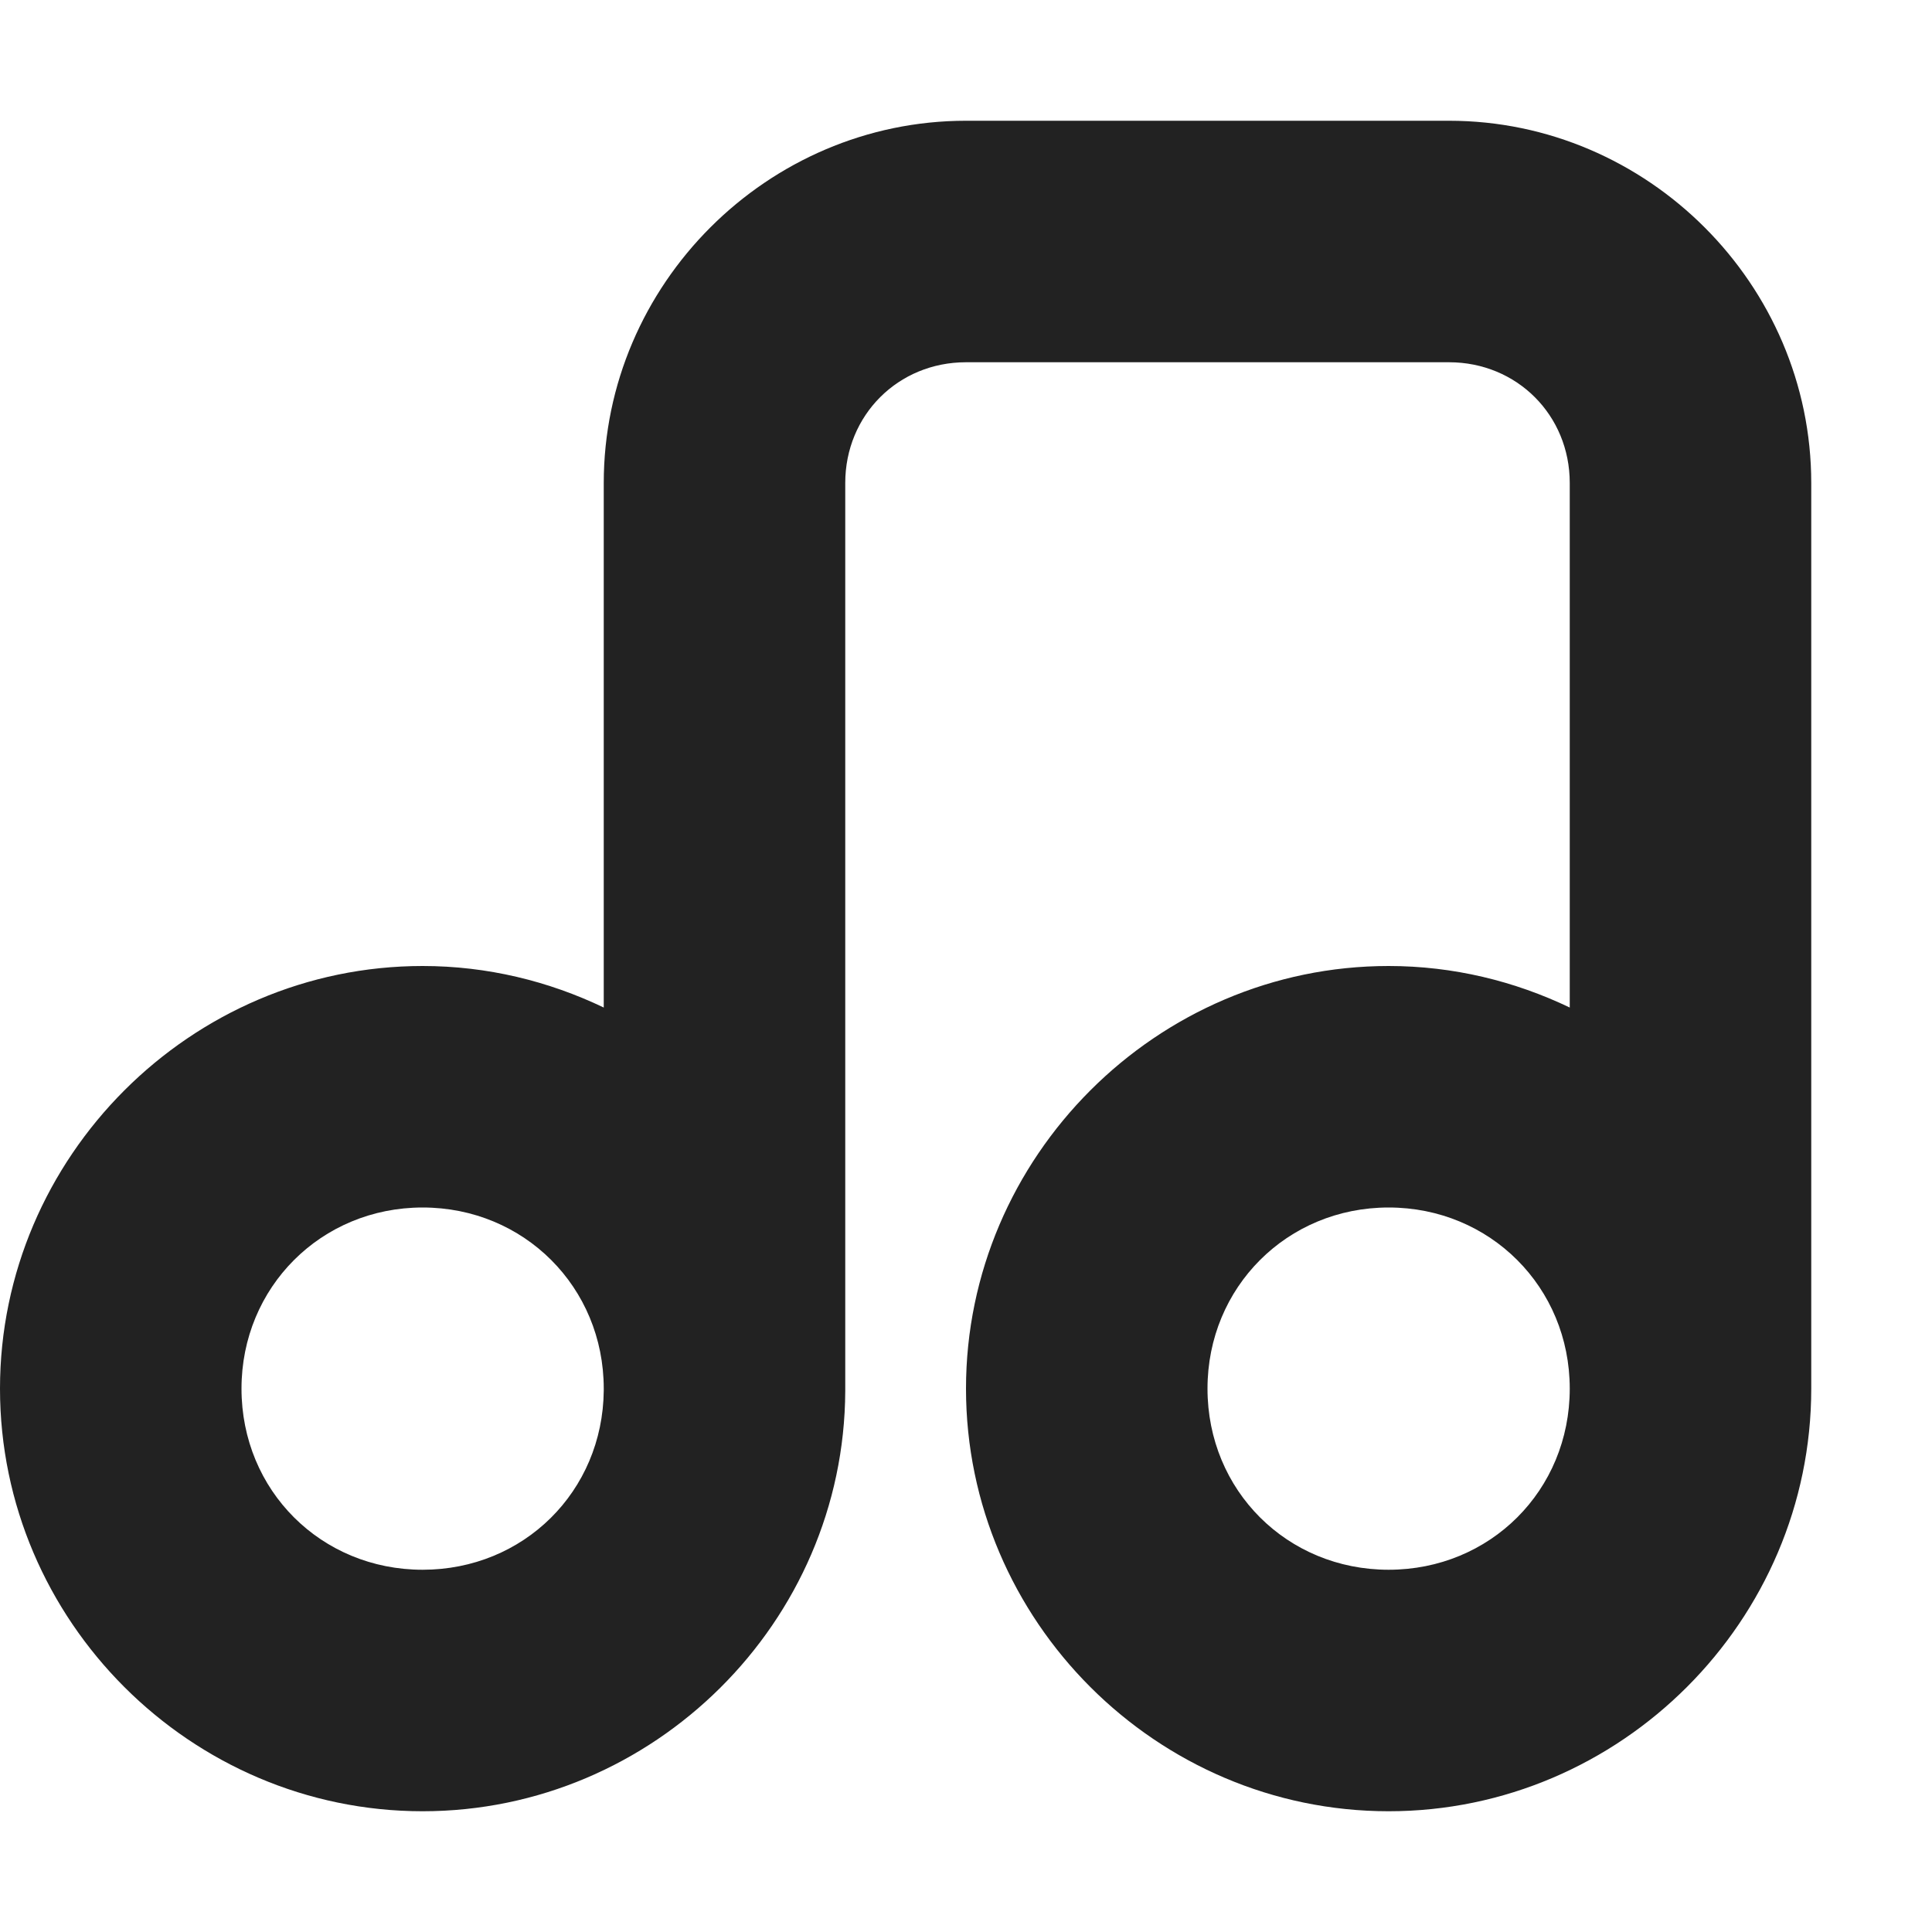
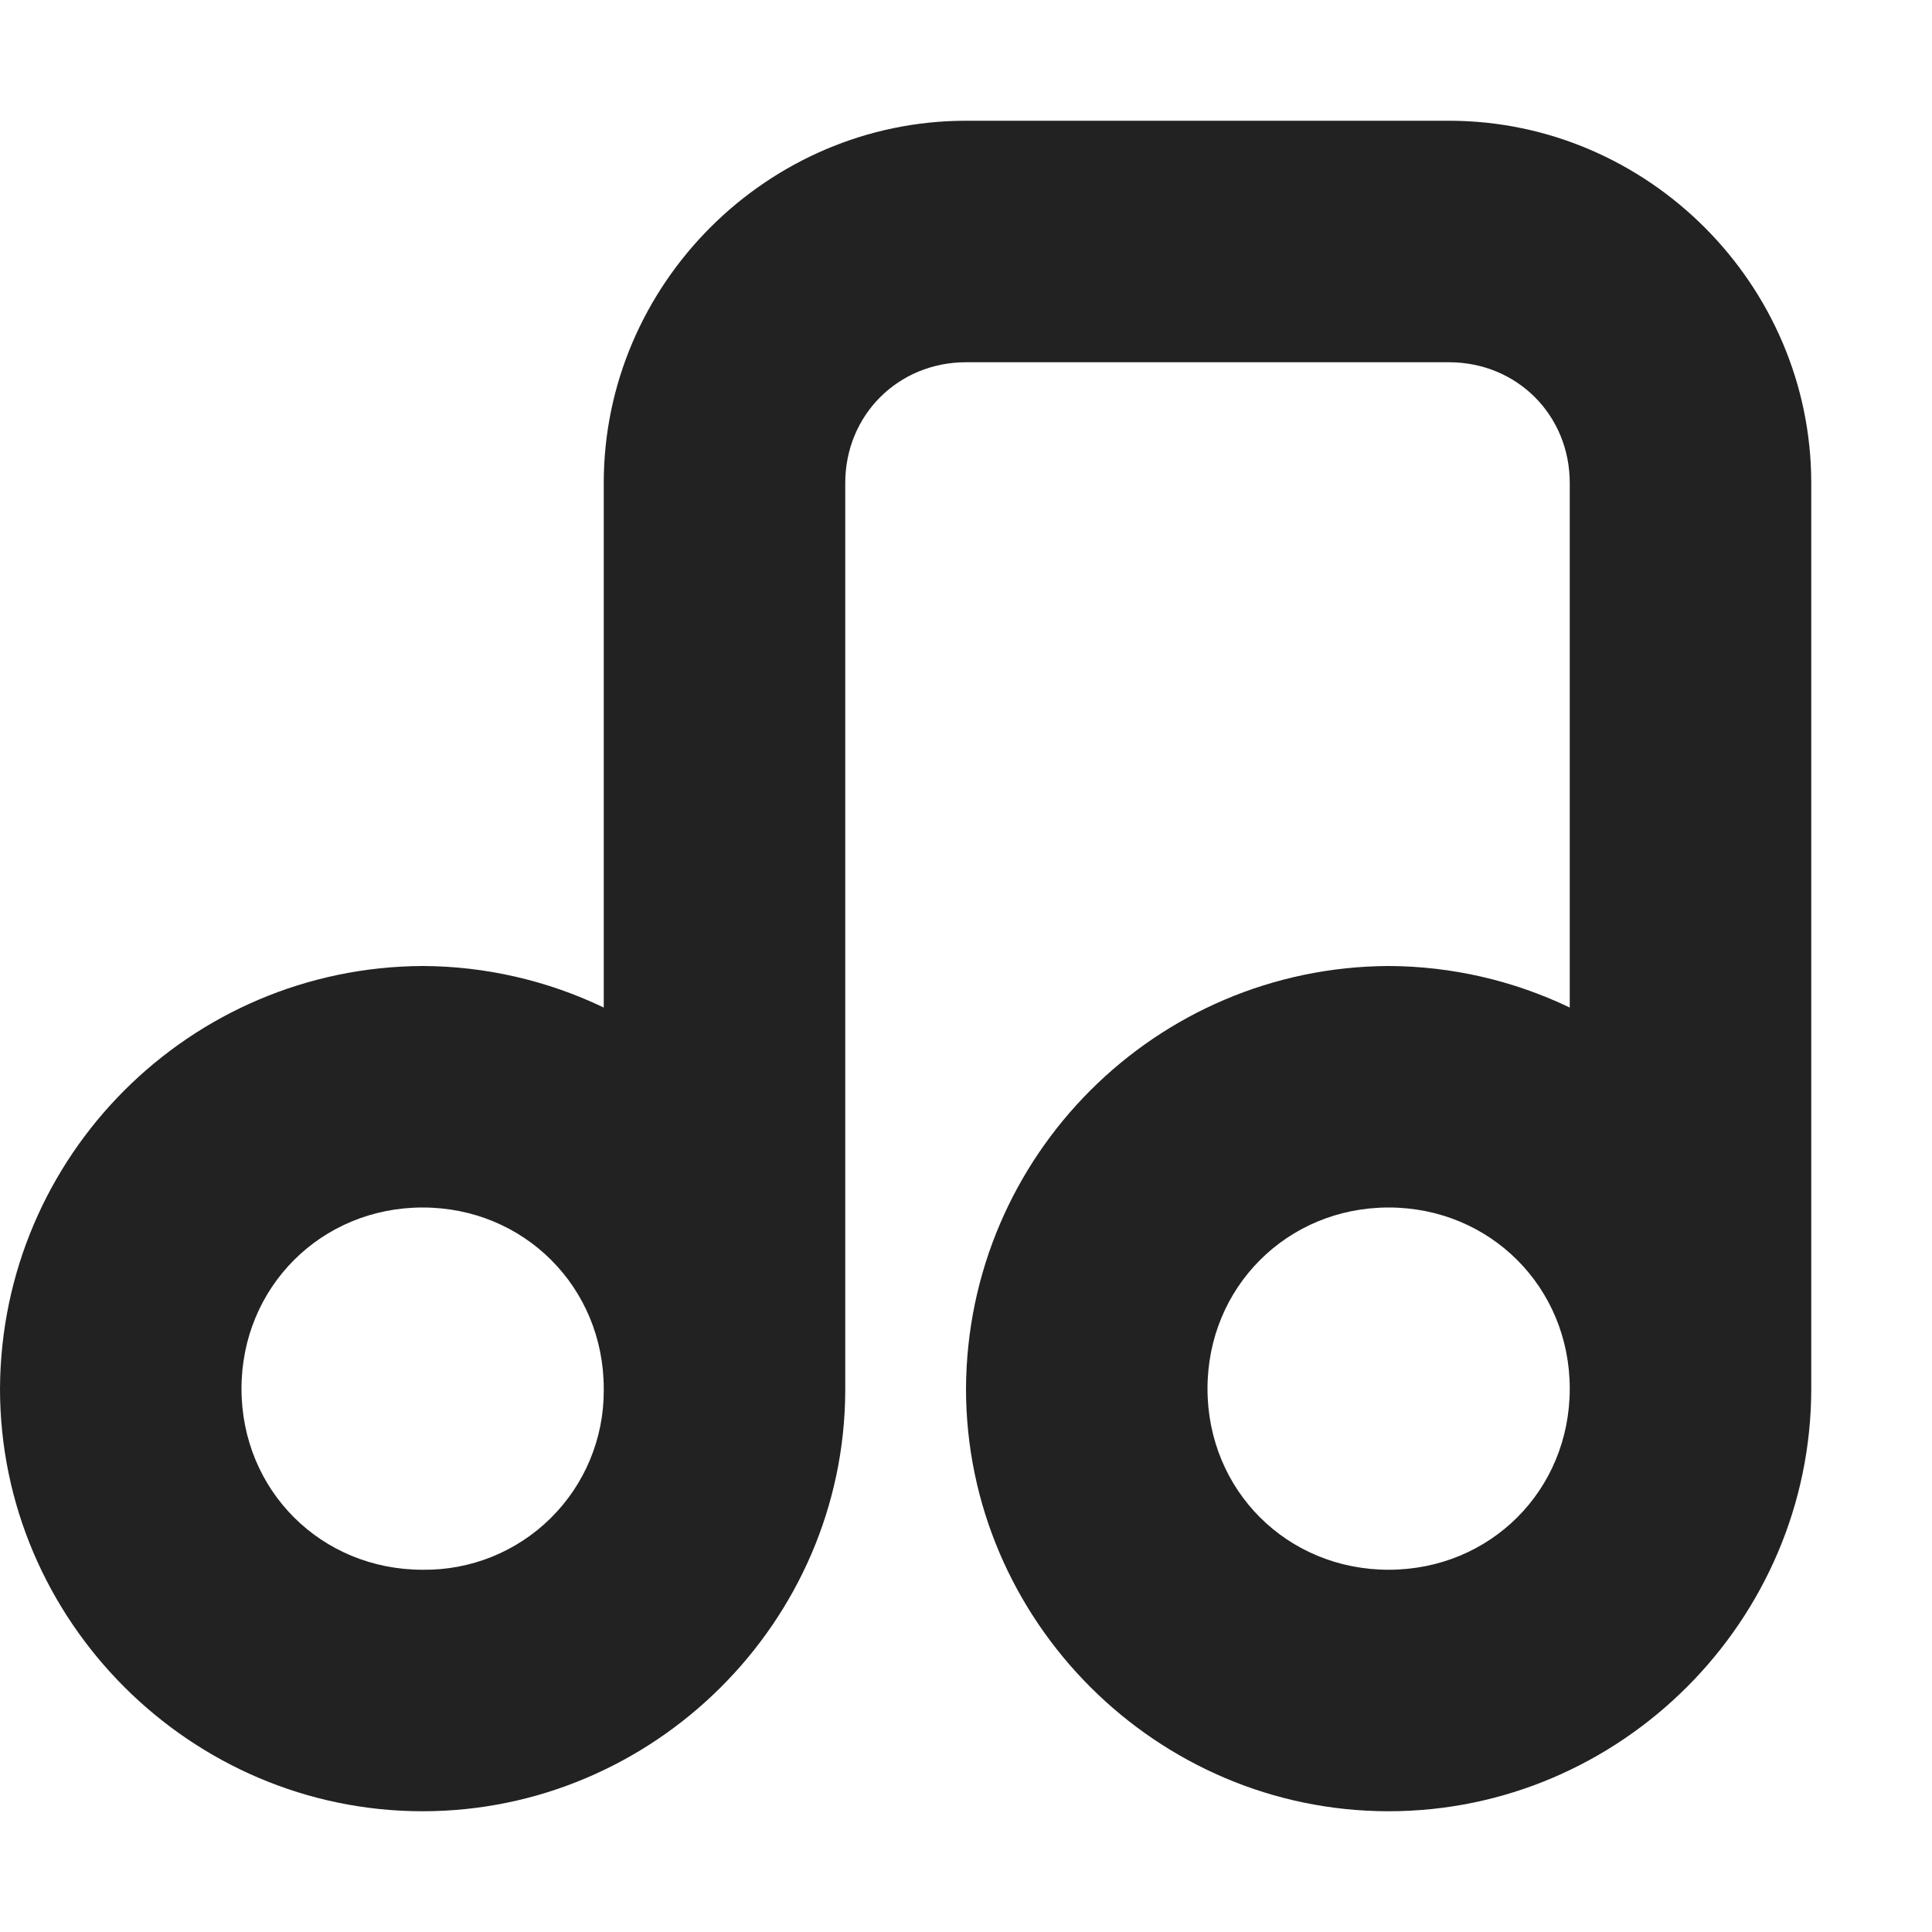
- <svg xmlns="http://www.w3.org/2000/svg" height="16px" viewBox="0 0 16 16" width="16px">
-   <path d="m 8 1 c -1.645 0 -3 1.355 -3 3 v 4.344 c -0.457 -0.219 -0.965 -0.344 -1.5 -0.344 c -1.922 0 -3.5 1.582 -3.5 3.5 c 0 1.922 1.578 3.5 3.5 3.5 c 1.914 0 3.492 -1.566 3.5 -3.48 c 0 -0.008 0 -0.012 0 -0.02 v -7.5 c 0 -0.562 0.438 -1 1 -1 h 4 c 0.562 0 1 0.438 1 1 v 4.344 c -0.457 -0.219 -0.965 -0.344 -1.5 -0.344 c -1.922 0 -3.5 1.582 -3.5 3.5 c 0 1.922 1.578 3.5 3.5 3.5 s 3.5 -1.578 3.5 -3.5 v -7.5 c 0 -1.645 -1.355 -3 -3 -3 z m -4.5 9 c 0.84 0 1.5 0.66 1.5 1.5 v 0.016 c -0.008 0.836 -0.664 1.484 -1.5 1.484 c -0.84 0 -1.5 -0.656 -1.5 -1.5 c 0 -0.84 0.66 -1.5 1.5 -1.5 z m 8 0 c 0.84 0 1.5 0.66 1.5 1.5 c 0 0.844 -0.66 1.5 -1.5 1.5 s -1.5 -0.656 -1.5 -1.5 c 0 -0.84 0.66 -1.5 1.5 -1.5 z m 0 0" fill="#222222" />
+ <svg xmlns="http://www.w3.org/2000/svg" width="16" height="16" viewBox="0 0 16 16">
+   <path fill="#222" d="M8 1C6.355 1 5 2.355 5 4v4.344A3.5 3.5 0 0 0 3.5 8 3.517 3.517 0 0 0 0 11.5C0 13.422 1.578 15 3.5 15c1.914 0 3.492-1.566 3.5-3.48V4c0-.562.438-1 1-1h4c.563 0 1 .438 1 1v4.344A3.5 3.5 0 0 0 11.5 8 3.517 3.517 0 0 0 8 11.5c0 1.922 1.578 3.5 3.5 3.5s3.5-1.578 3.5-3.5V4c0-1.645-1.355-3-3-3zm-4.5 9c.84 0 1.5.66 1.5 1.5v.016A1.48 1.48 0 0 1 3.5 13c-.84 0-1.5-.656-1.5-1.5 0-.84.66-1.5 1.5-1.5m8 0c.84 0 1.5.66 1.5 1.5 0 .844-.66 1.5-1.5 1.5s-1.5-.656-1.5-1.5c0-.84.66-1.5 1.5-1.5m0 0" />
</svg>
